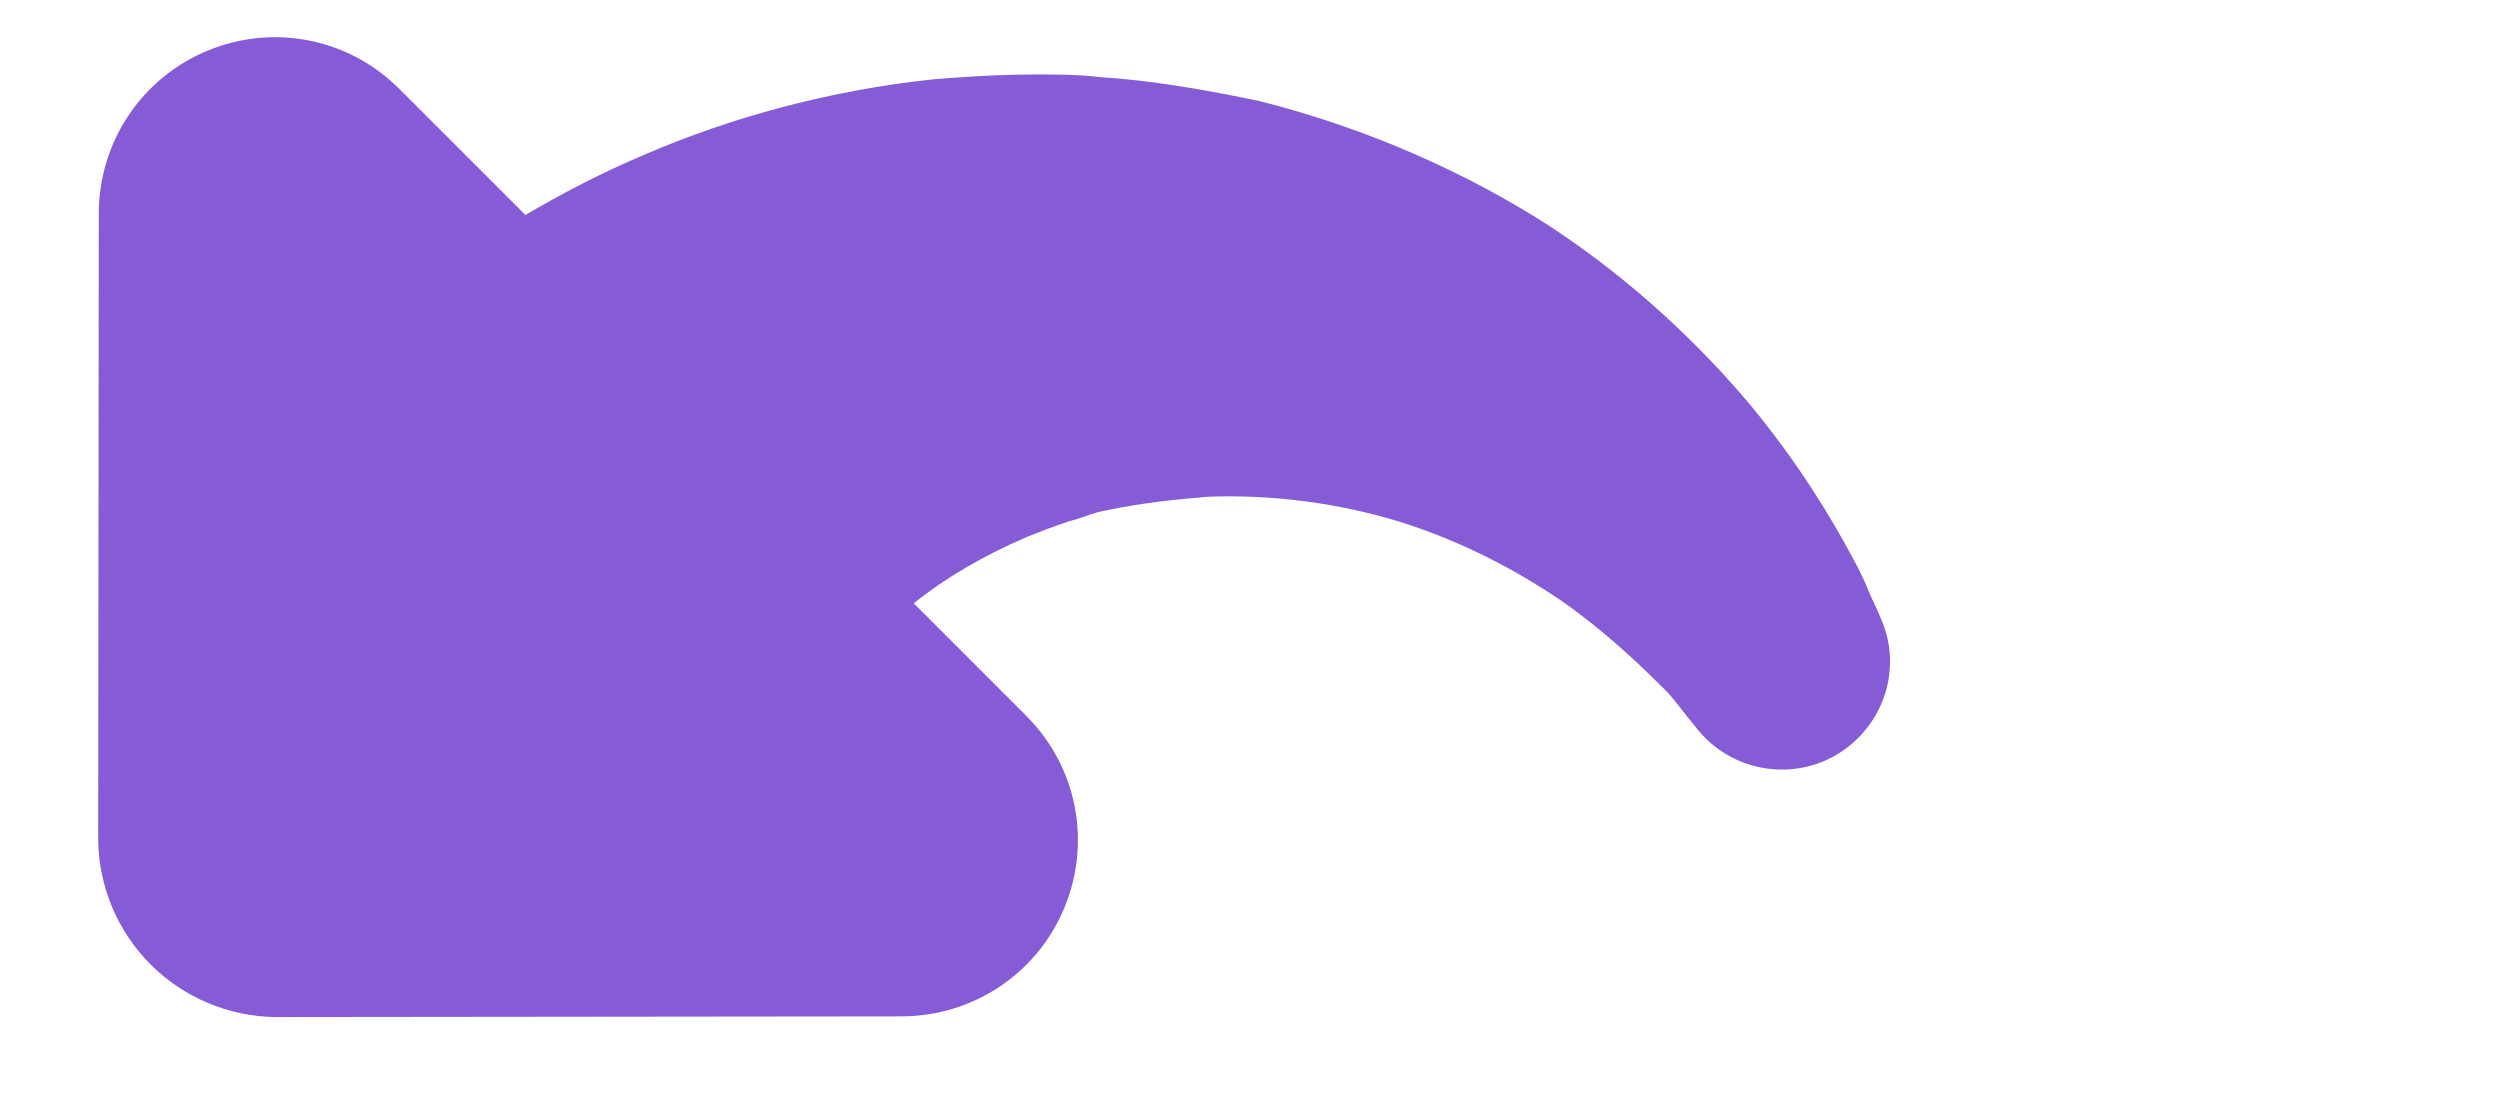
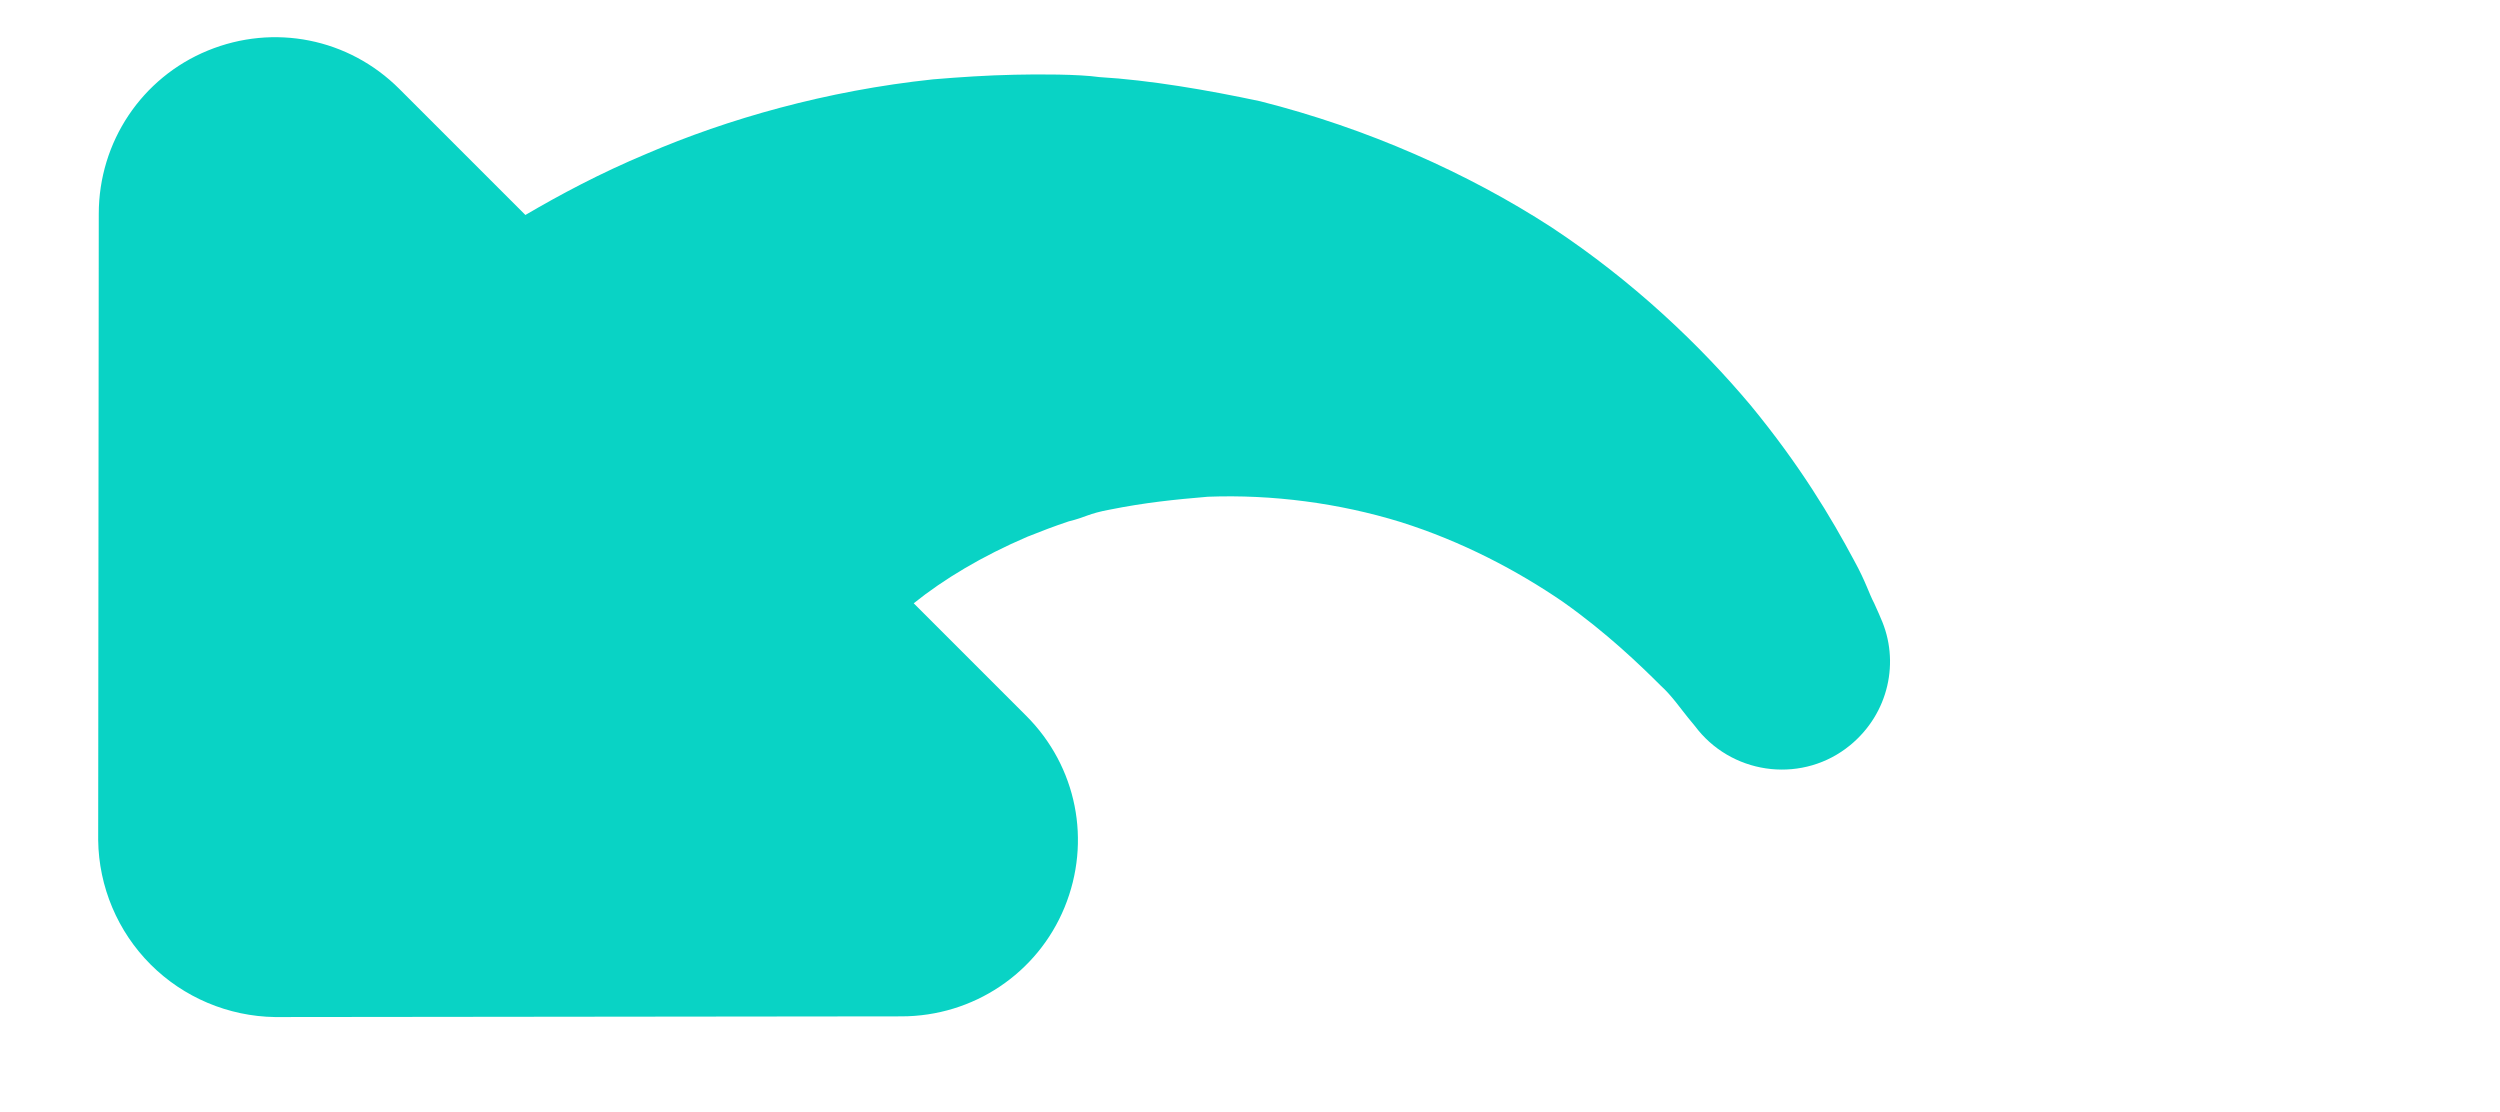
<svg xmlns="http://www.w3.org/2000/svg" width="18px" height="8px" viewBox="0 0 18 8" version="1.1">
  <defs />
  <g id="Page-1" stroke="none" stroke-width="1" fill="none" fill-rule="evenodd">
-     <g id="Desktop---1280x720" transform="translate(-446, -454)" fill="#855CD6">
+     <g id="Desktop---1280x720" transform="translate(-446, -454)" fill="#09d3c5">
      <g id="Step-4---Playing-Trim" transform="translate(0, 42)">
        <g id="Re-record" transform="translate(434, 400)">
          <path d="M23.695,18.089 L20.509,21.281 C20.269,21.515 19.945,21.647 19.609,21.647 C19.273,21.647 18.949,21.515 18.708,21.281 L15.523,18.089 C15.157,17.723 15.049,17.177 15.247,16.703 C15.445,16.229 15.901,15.923 16.417,15.923 L17.563,15.923 C17.533,15.647 17.455,15.335 17.323,15.005 C17.282,14.909 17.239,14.813 17.191,14.717 C17.125,14.609 17.132,14.579 17.041,14.447 C16.897,14.231 16.765,14.069 16.608,13.883 C16.291,13.541 15.907,13.247 15.499,13.031 C15.085,12.815 14.653,12.683 14.269,12.611 C13.891,12.545 13.543,12.539 13.339,12.539 C13.237,12.533 13.105,12.557 13.039,12.563 C12.967,12.569 12.925,12.575 12.925,12.575 C12.499,12.617 12.115,12.305 12.073,11.879 C12.037,11.519 12.247,11.195 12.565,11.075 C12.565,11.075 12.607,11.057 12.673,11.033 C12.751,11.009 12.823,10.967 12.991,10.918 C13.327,10.816 13.753,10.708 14.311,10.654 C14.863,10.606 15.529,10.618 16.232,10.762 C16.933,10.912 17.671,11.195 18.355,11.603 C18.679,11.813 19.027,12.059 19.297,12.299 C19.417,12.389 19.621,12.593 19.741,12.719 C19.879,12.863 20.005,13.007 20.132,13.157 C20.617,13.757 20.977,14.405 21.211,14.993 C21.349,15.329 21.445,15.647 21.517,15.923 L22.801,15.923 C23.317,15.923 23.773,16.229 23.971,16.703 C24.169,17.177 24.061,17.723 23.695,18.089" id="re-record" transform="translate(18.06896, 16.13793) scale(-1, 1) rotate(-45) translate(-18.06896, -16.13793) " />
        </g>
      </g>
    </g>
  </g>
</svg>
